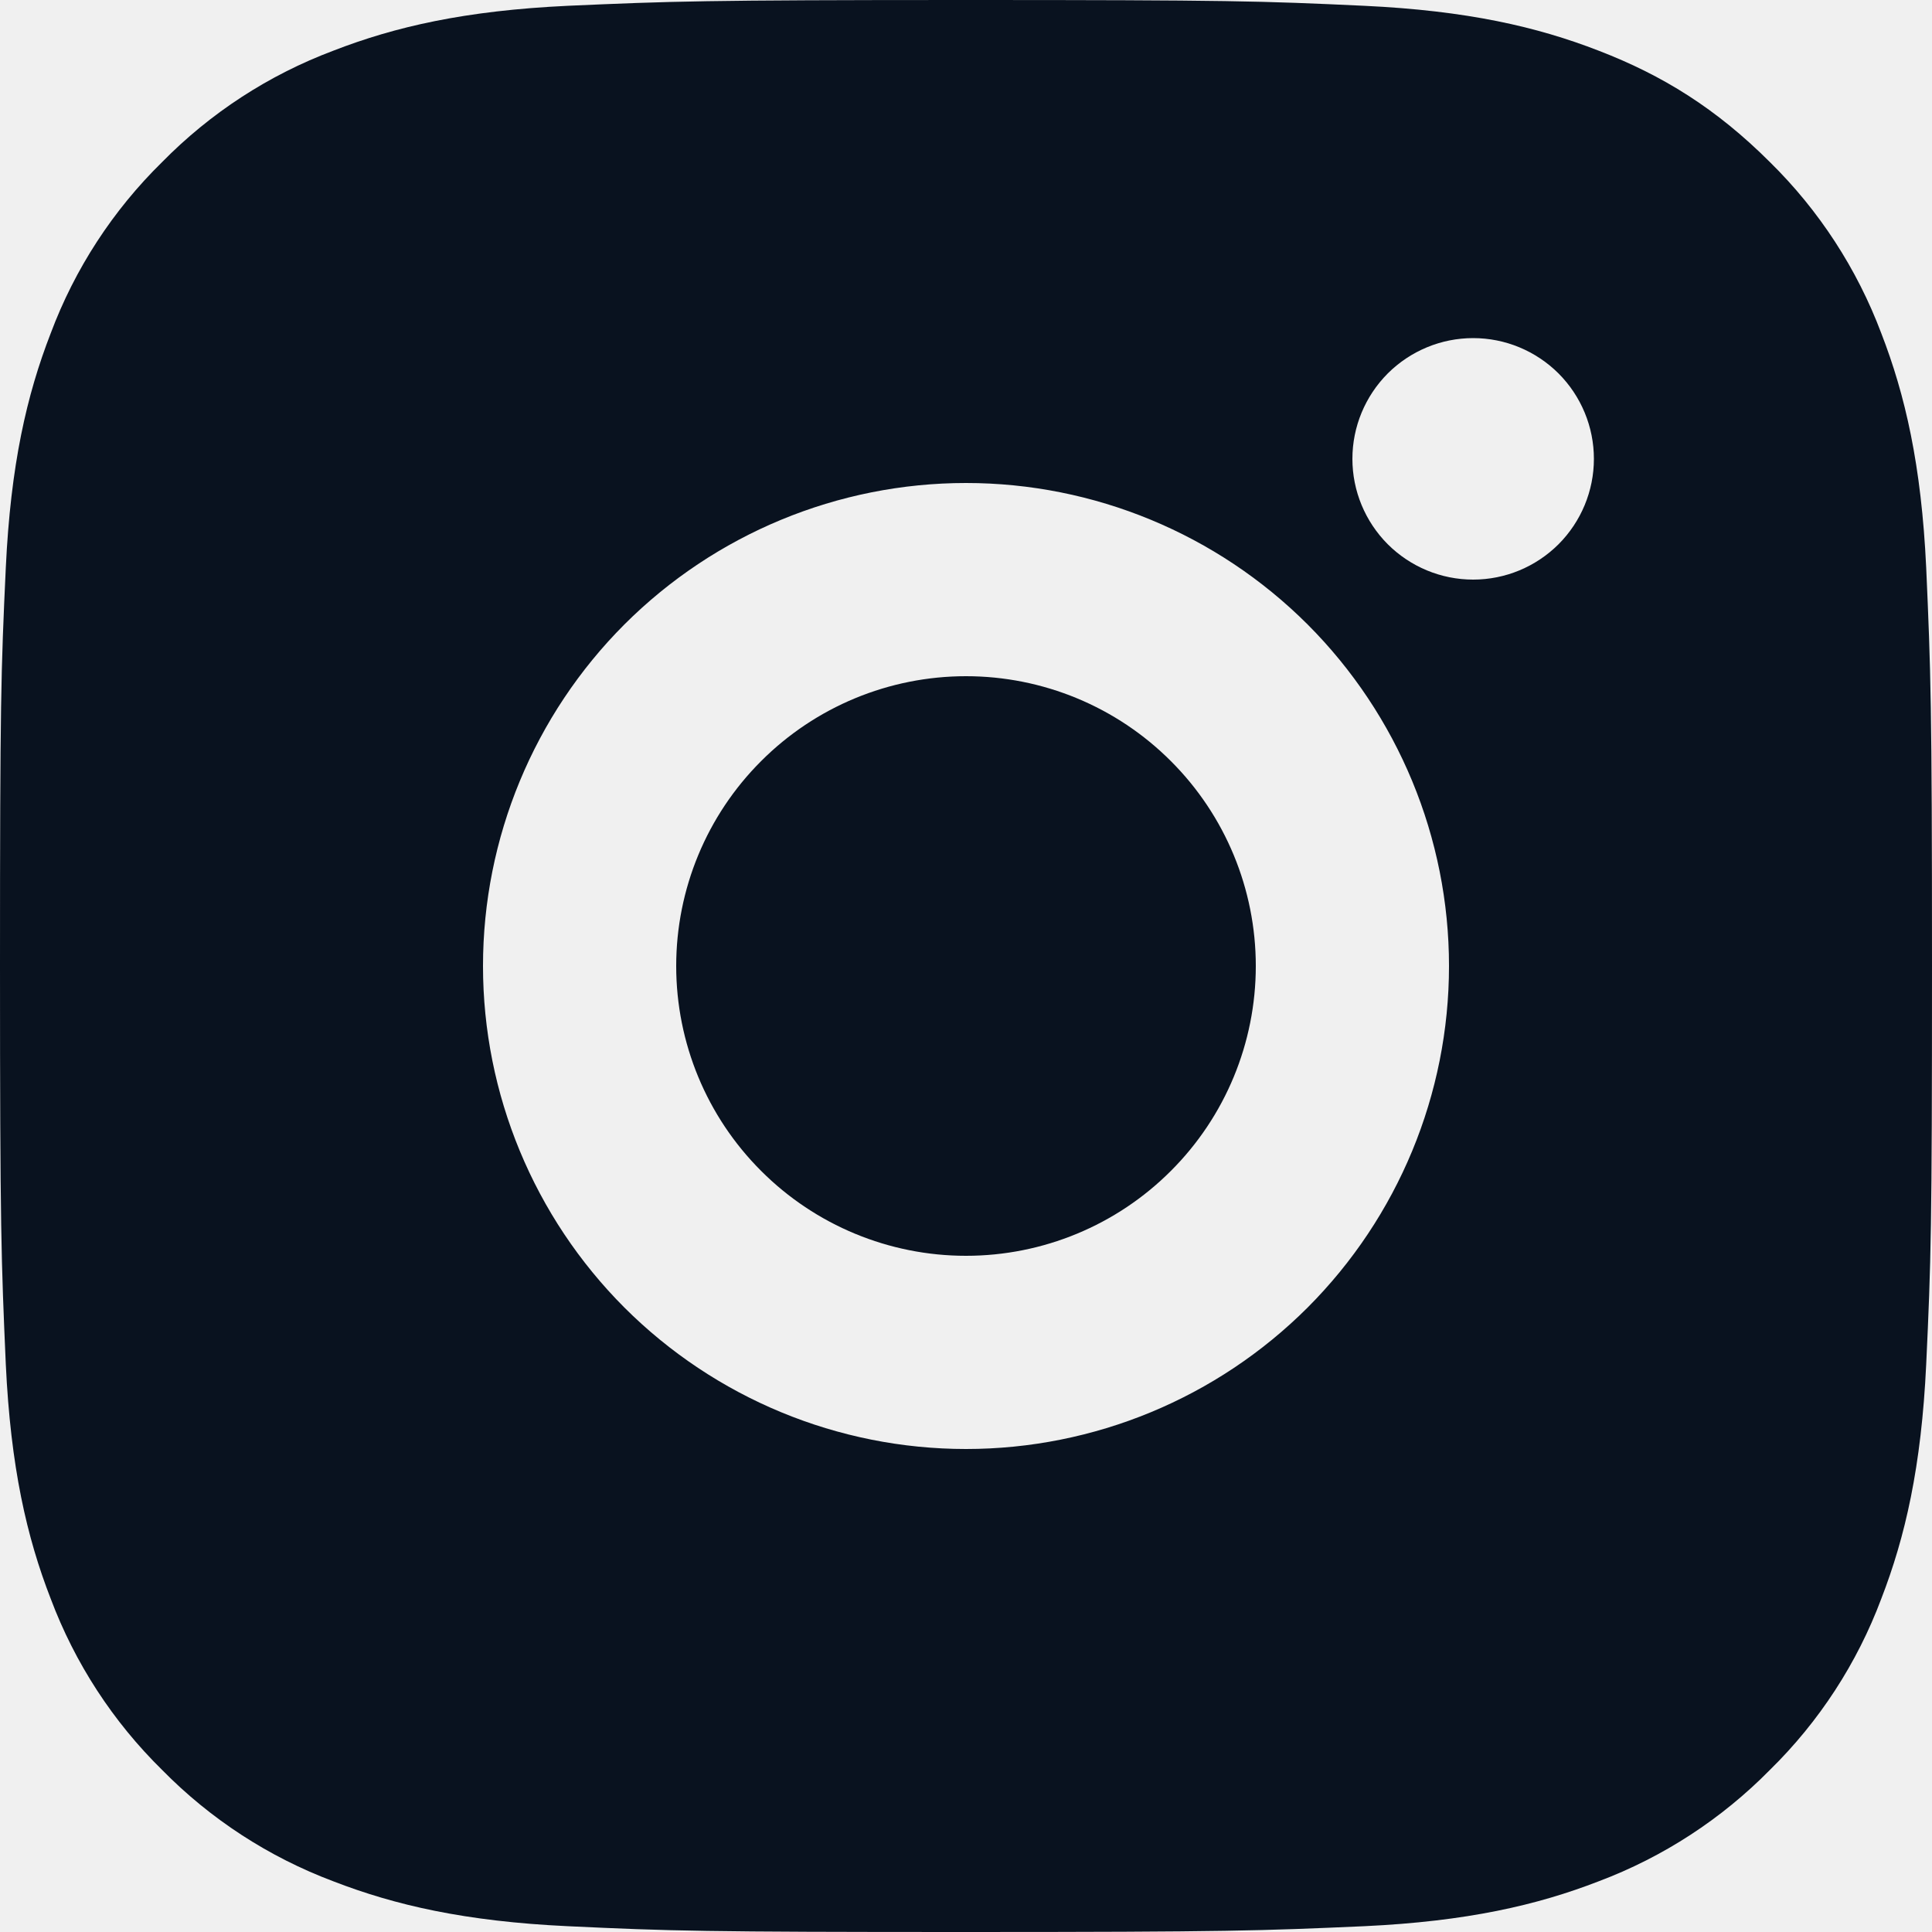
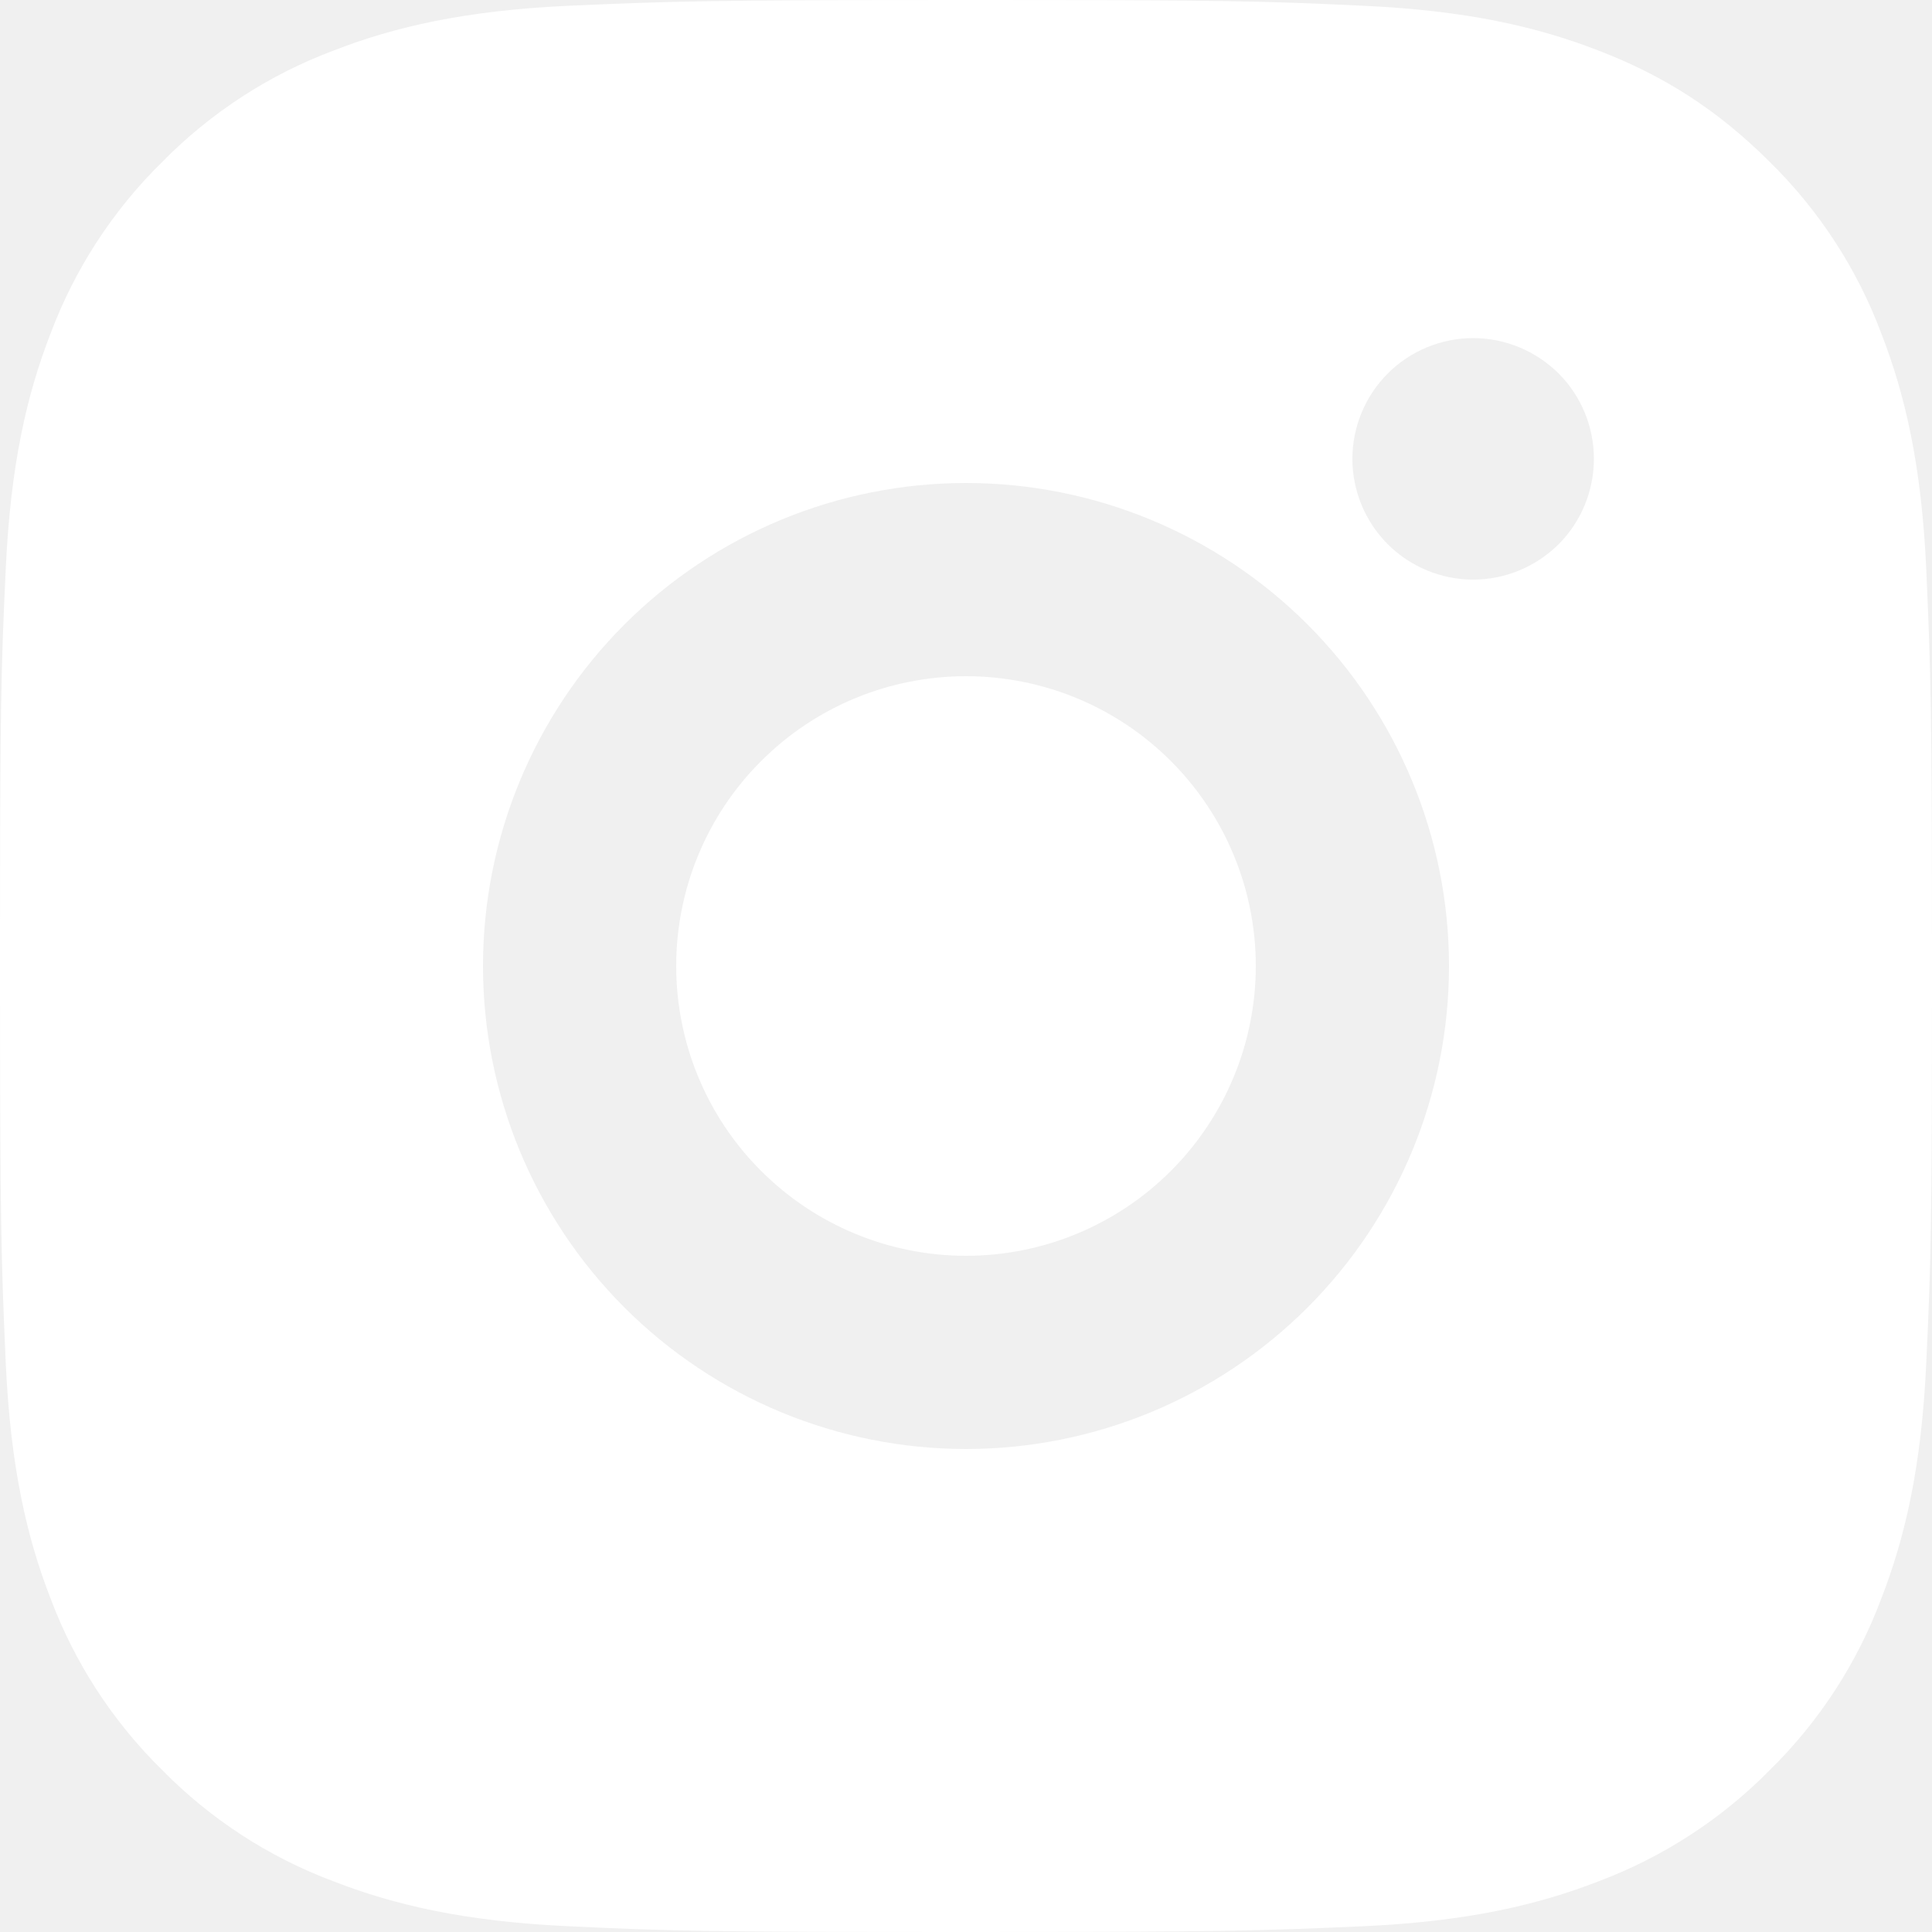
- <svg xmlns="http://www.w3.org/2000/svg" width="20" height="20" viewBox="0 0 20 20" fill="none">
-   <g clip-path="url(#clip0_7_4)">
-     <path d="M10 0C12.717 0 13.056 0.01 14.122 0.06C15.187 0.11 15.912 0.277 16.55 0.525C17.21 0.779 17.766 1.123 18.322 1.678C18.831 2.178 19.224 2.783 19.475 3.45C19.722 4.087 19.89 4.813 19.94 5.878C19.987 6.944 20 7.283 20 10C20 12.717 19.99 13.056 19.94 14.122C19.89 15.187 19.722 15.912 19.475 16.55C19.225 17.218 18.831 17.823 18.322 18.322C17.822 18.83 17.217 19.224 16.55 19.475C15.913 19.722 15.187 19.89 14.122 19.94C13.056 19.987 12.717 20 10 20C7.283 20 6.944 19.99 5.878 19.94C4.813 19.89 4.088 19.722 3.45 19.475C2.782 19.224 2.178 18.831 1.678 18.322C1.169 17.822 0.776 17.218 0.525 16.55C0.277 15.913 0.11 15.187 0.06 14.122C0.013 13.056 0 12.717 0 10C0 7.283 0.01 6.944 0.06 5.878C0.11 4.812 0.277 4.088 0.525 3.45C0.775 2.782 1.169 2.177 1.678 1.678C2.178 1.169 2.782 0.776 3.45 0.525C4.088 0.277 4.812 0.11 5.878 0.06C6.944 0.013 7.283 0 10 0ZM10 5C8.674 5 7.402 5.527 6.464 6.464C5.527 7.402 5 8.674 5 10C5 11.326 5.527 12.598 6.464 13.536C7.402 14.473 8.674 15 10 15C11.326 15 12.598 14.473 13.536 13.536C14.473 12.598 15 11.326 15 10C15 8.674 14.473 7.402 13.536 6.464C12.598 5.527 11.326 5 10 5ZM16.5 4.75C16.5 4.418 16.368 4.101 16.134 3.866C15.899 3.632 15.582 3.5 15.25 3.5C14.918 3.5 14.601 3.632 14.366 3.866C14.132 4.101 14 4.418 14 4.75C14 5.082 14.132 5.399 14.366 5.634C14.601 5.868 14.918 6 15.25 6C15.582 6 15.899 5.868 16.134 5.634C16.368 5.399 16.5 5.082 16.5 4.75ZM10 7C10.796 7 11.559 7.316 12.121 7.879C12.684 8.441 13 9.204 13 10C13 10.796 12.684 11.559 12.121 12.121C11.559 12.684 10.796 13 10 13C9.204 13 8.441 12.684 7.879 12.121C7.316 11.559 7 10.796 7 10C7 9.204 7.316 8.441 7.879 7.879C8.441 7.316 9.204 7 10 7Z" fill="#09121F" />
+ <svg xmlns="http://www.w3.org/2000/svg" width="18" height="18" viewBox="0 0 18 18" fill="none">
+   <g clip-path="url(#clip0_112_2170)">
+     <path d="M9 0C11.445 0 11.75 0.009 12.71 0.054C13.668 0.099 14.321 0.249 14.895 0.472C15.489 0.701 15.989 1.011 16.49 1.51C16.947 1.96 17.302 2.504 17.527 3.105C17.75 3.678 17.901 4.332 17.946 5.29C17.988 6.25 18 6.555 18 9C18 11.445 17.991 11.75 17.946 12.71C17.901 13.668 17.75 14.321 17.527 14.895C17.302 15.496 16.948 16.04 16.49 16.49C16.04 16.947 15.496 17.301 14.895 17.527C14.322 17.75 13.668 17.901 12.71 17.946C11.75 17.988 11.445 18 9 18C6.555 18 6.25 17.991 5.29 17.946C4.332 17.901 3.679 17.75 3.105 17.527C2.504 17.302 1.96 16.948 1.51 16.49C1.052 16.04 0.698 15.496 0.472 14.895C0.249 14.322 0.099 13.668 0.054 12.71C0.012 11.75 0 11.445 0 9C0 6.555 0.009 6.25 0.054 5.29C0.099 4.331 0.249 3.679 0.472 3.105C0.698 2.504 1.052 1.96 1.51 1.51C1.96 1.052 2.504 0.698 3.105 0.472C3.679 0.249 4.331 0.099 5.29 0.054C6.25 0.012 6.555 0 9 0ZM9 4.5C7.807 4.5 6.662 4.974 5.818 5.818C4.974 6.662 4.5 7.807 4.5 9C4.5 10.194 4.974 11.338 5.818 12.182C6.662 13.026 7.807 13.5 9 13.5C10.194 13.5 11.338 13.026 12.182 12.182C13.026 11.338 13.5 10.194 13.5 9C13.5 7.807 13.026 6.662 12.182 5.818C11.338 4.974 10.194 4.5 9 4.5ZM14.85 4.275C14.85 3.977 14.732 3.69 14.521 3.479C14.309 3.269 14.023 3.15 13.725 3.15C13.427 3.15 13.14 3.269 12.93 3.479C12.719 3.69 12.6 3.977 12.6 4.275C12.6 4.573 12.719 4.86 12.93 5.071C13.14 5.281 13.427 5.4 13.725 5.4C14.023 5.4 14.309 5.281 14.521 5.071C14.732 4.86 14.85 4.573 14.85 4.275ZM9 6.3C9.716 6.3 10.403 6.584 10.909 7.091C11.415 7.597 11.7 8.284 11.7 9C11.7 9.716 11.415 10.403 10.909 10.909C10.403 11.415 9.716 11.7 9 11.7C8.284 11.7 7.597 11.415 7.091 10.909C6.584 10.403 6.3 9.716 6.3 9C6.3 8.284 6.584 7.597 7.091 7.091C7.597 6.584 8.284 6.3 9 6.3Z" fill="white" />
  </g>
  <defs>
-     <clipPath id="clip0_7_4">
-       <rect width="20" height="20" fill="white" />
+     <clipPath id="clip0_112_2170">
+       <rect width="18" height="18" fill="white" />
    </clipPath>
  </defs>
</svg>
